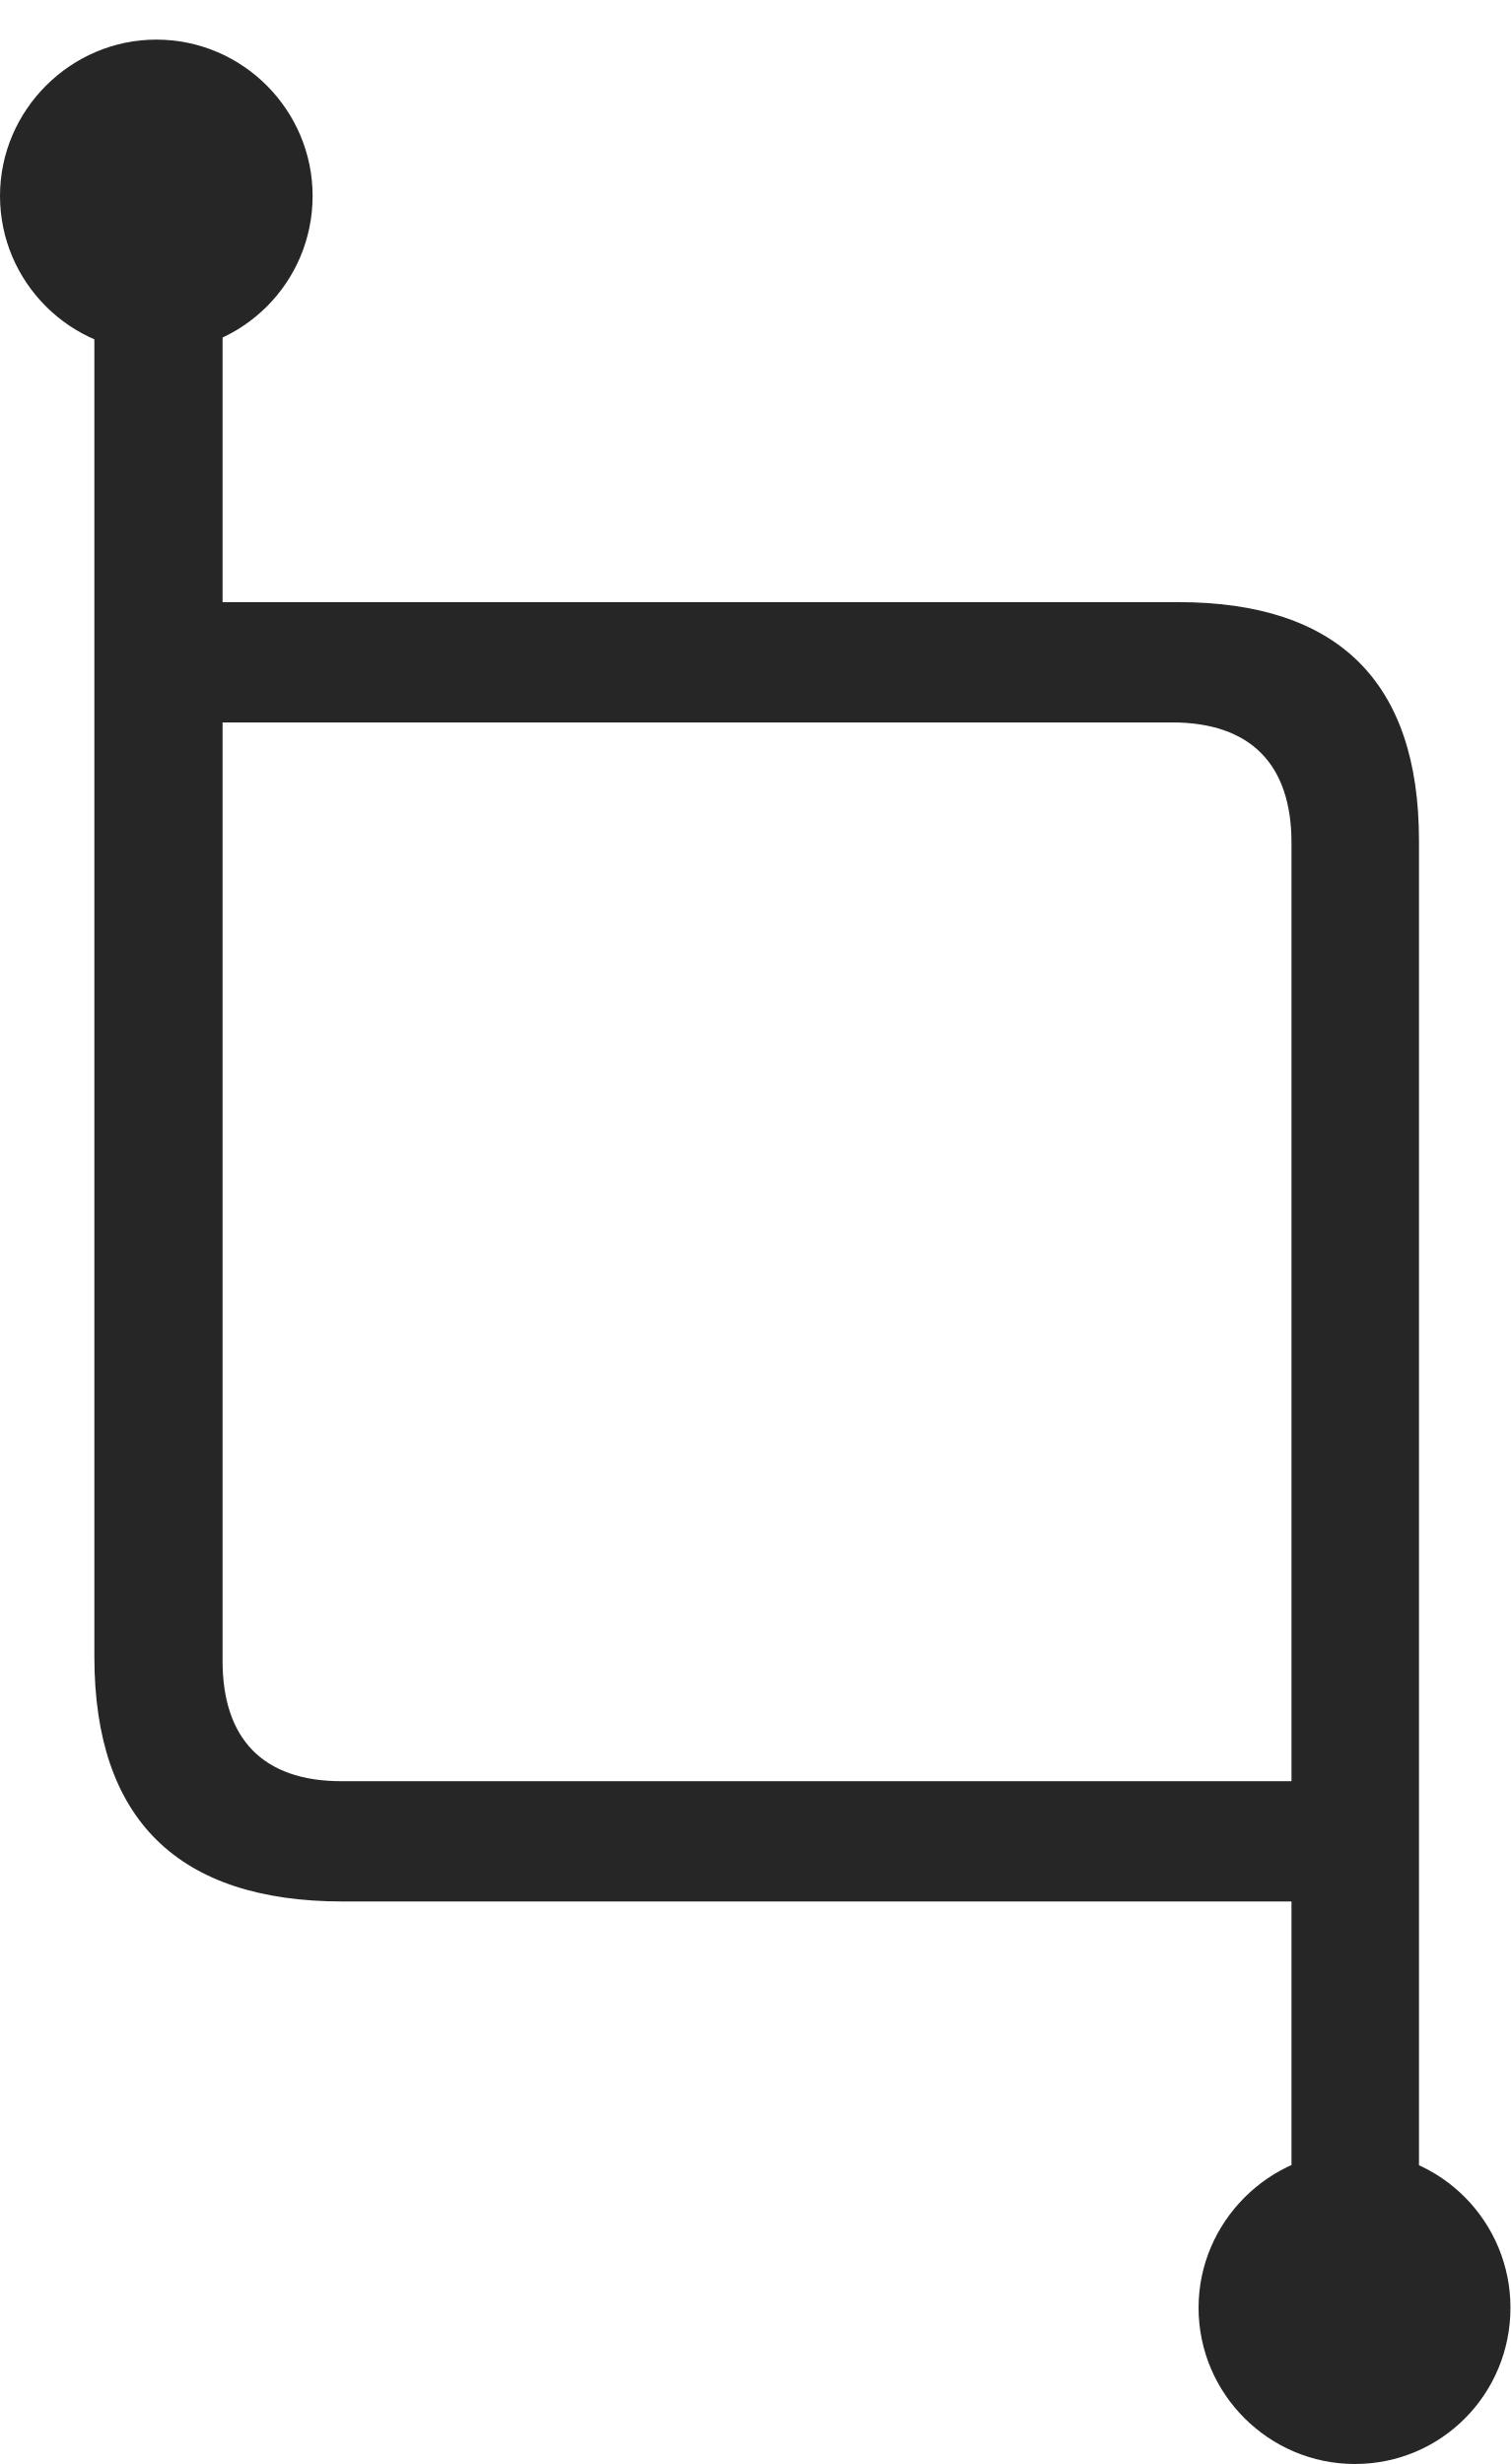
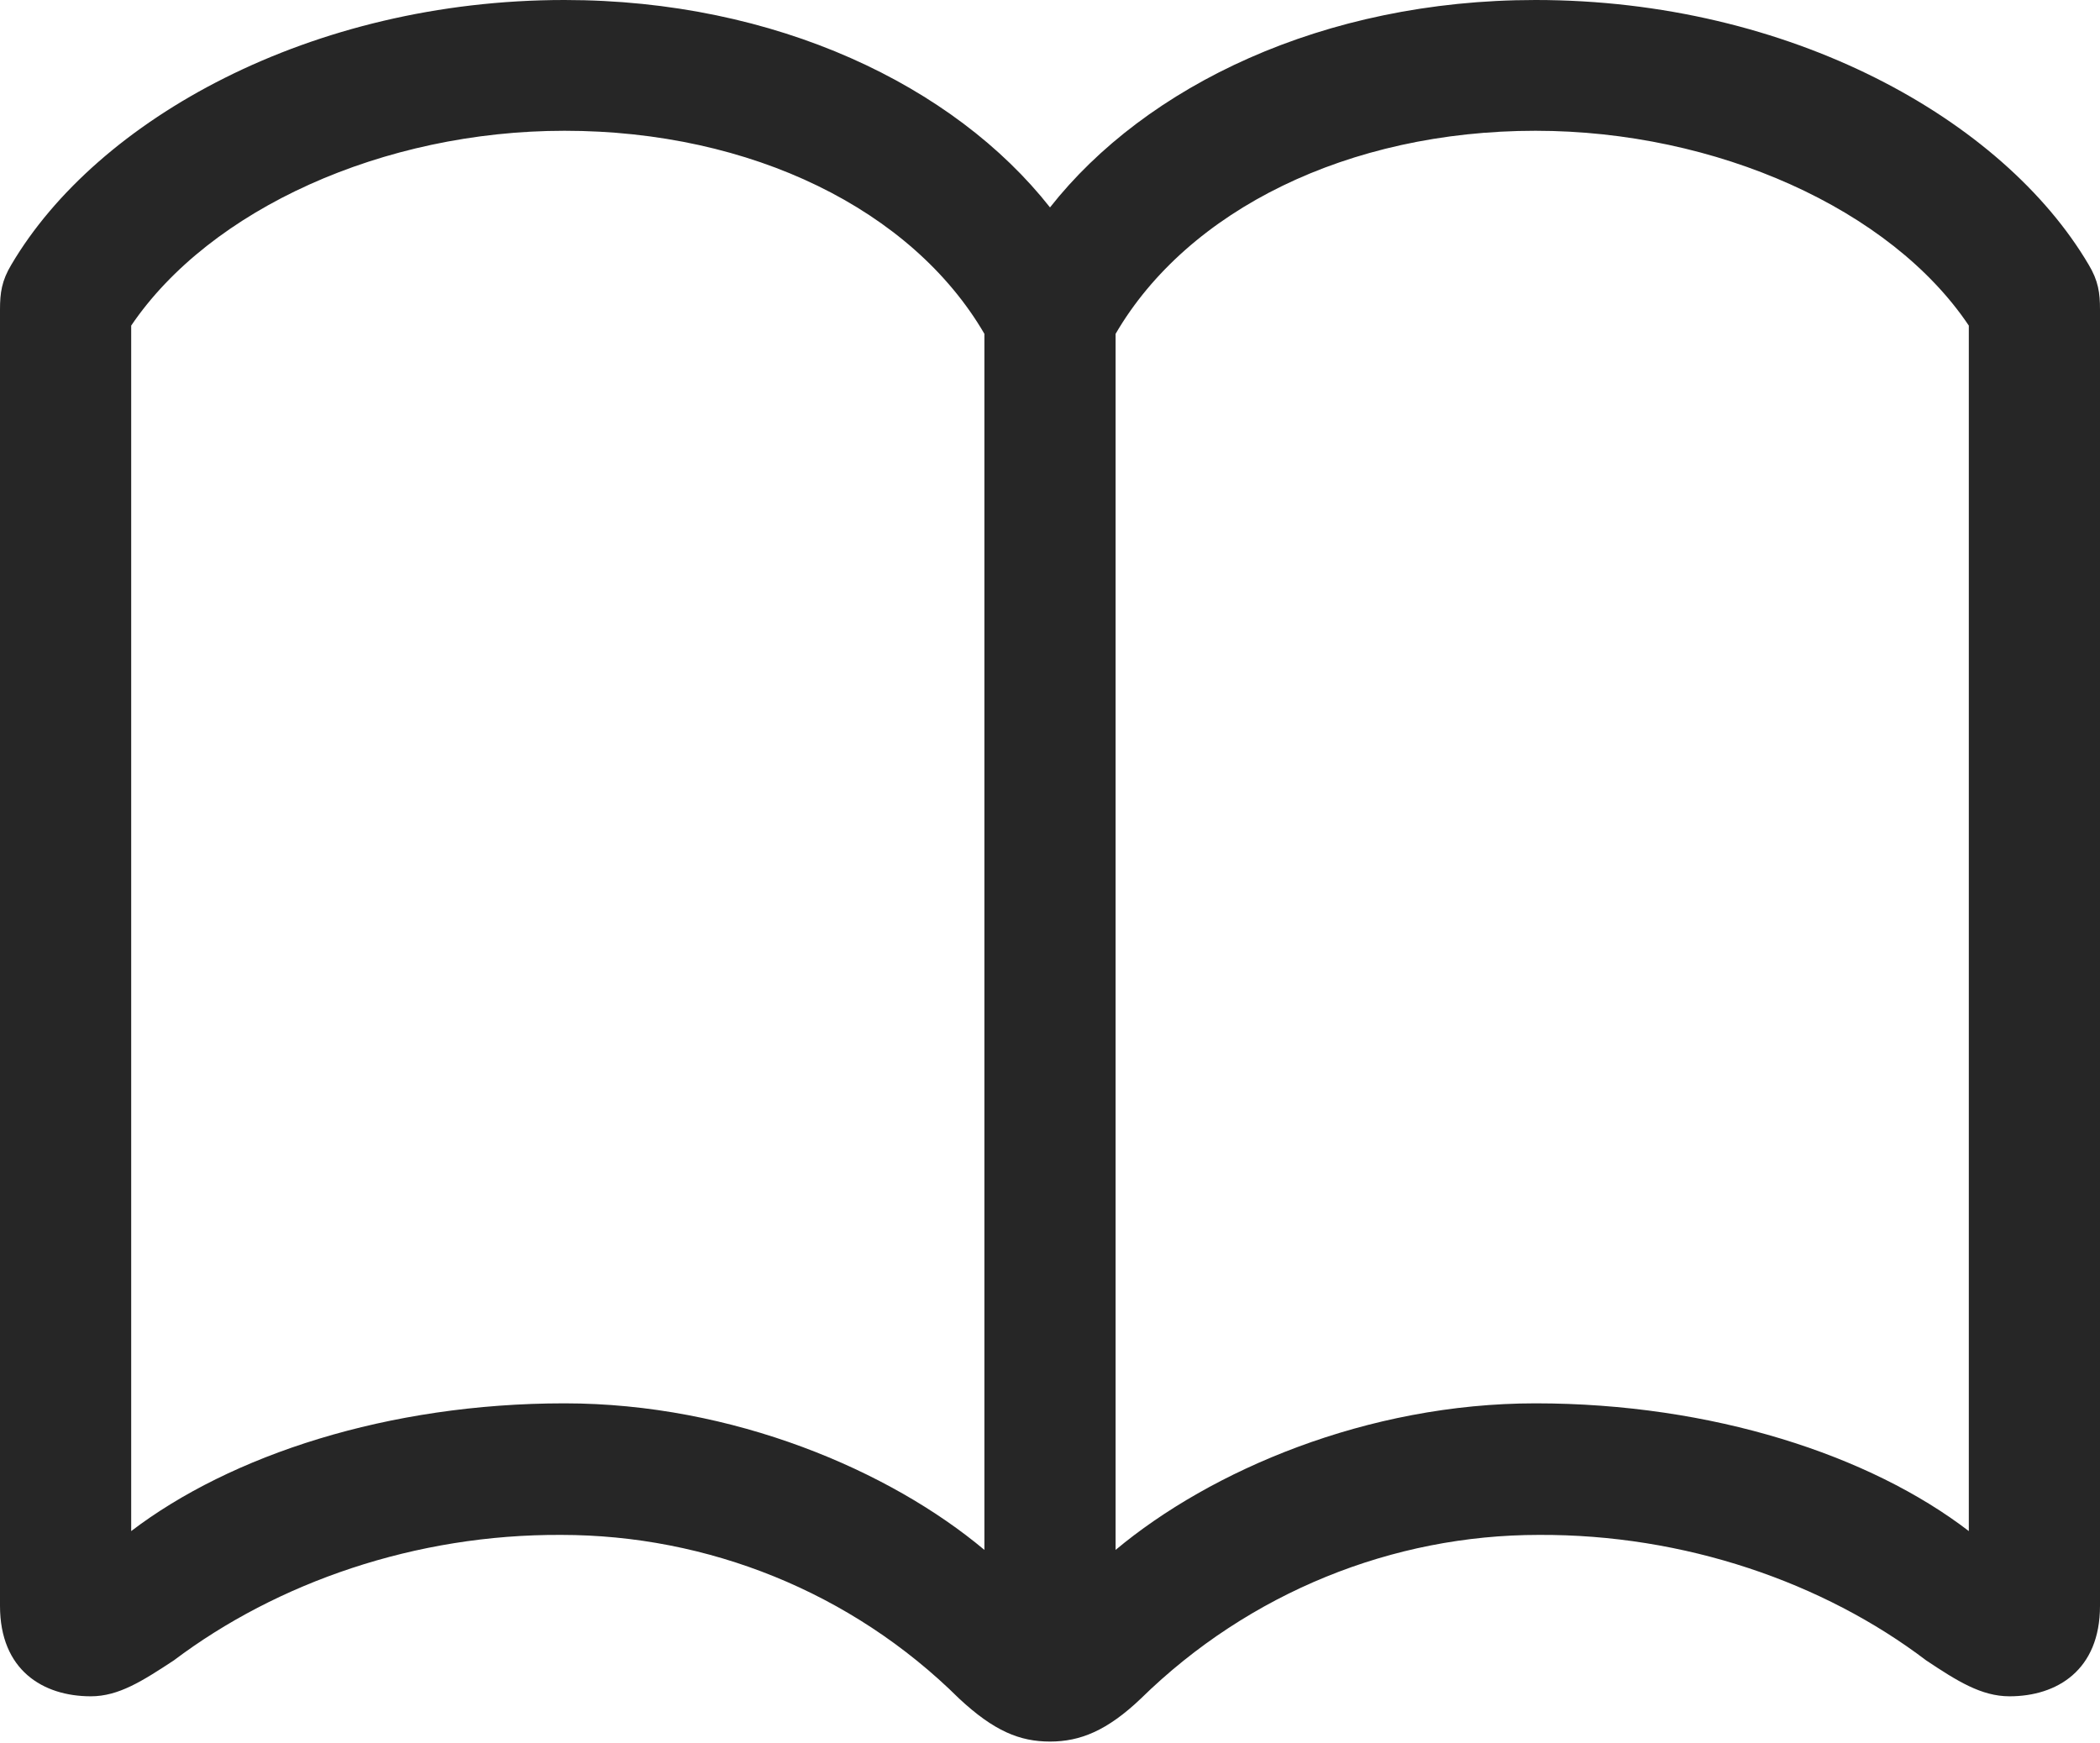
- <svg xmlns="http://www.w3.org/2000/svg" version="1.1" viewBox="0 0 1052.6 1717.18">
+ <svg xmlns="http://www.w3.org/2000/svg" version="1.1" viewBox="0 0 1417.69 1176.5">
  <g>
-     <rect height="1717.18" opacity="0" width="1052.6" x="0" y="0" />
-     <path d="M238.93 1325.16L925.1 1325.16C945.178 1325.16 963.248 1302.57 963.248 1282.99C963.248 1263.42 945.178 1241.33 925.1 1241.33L237.926 1241.33C182.711 1241.33 155.104 1211.21 155.104 1157.5L155.104 162.131L65.756 162.131L65.756 1154.49C65.756 1267.93 123.982 1325.16 238.93 1325.16ZM900.002 1605.75L988.848 1605.75L988.848 585.779C988.848 474.848 932.127 419.633 821.195 419.633L129.504 419.633C109.928 419.633 91.356 441.719 91.356 461.295C91.356 480.871 109.928 503.459 129.504 503.459L816.678 503.459C871.893 503.459 900.002 533.074 900.002 587.285ZM944.174 1717.18C1004.41 1717.18 1052.6 1668.49 1052.6 1608.26C1052.6 1548.53 1004.41 1499.33 944.174 1499.33C884.441 1499.33 835.25 1548.53 835.25 1608.26C835.25 1668.49 884.441 1717.18 944.174 1717.18ZM108.924 245.455C169.158 245.455 217.848 196.766 217.848 136.531C217.848 76.799 169.158 27.607 108.924 27.607C49.191 27.607 0 76.799 0 136.531C0 196.766 49.191 245.455 108.924 245.455Z" fill="black" fill-opacity="0.85" />
+     <rect height="1176.5" opacity="0" width="1417.69" x="0" y="0" />
+     <path d="M1.98952e-13 1084.11C1.98952e-13 1127.49 29.023 1145.16 61.341 1145.16C80.098 1145.16 96.129 1134.85 117.304 1120.95C187.224 1068.22 280.671 1035.66 378.932 1036.2C477.216 1036.2 574.419 1074.26 647.48 1146.66C671.074 1168.66 688.468 1175.71 708.847 1175.71C729.225 1175.71 747.443 1168.37 770.213 1146.66C843.557 1074.83 940.477 1036.2 1038.76 1036.2C1137.02 1035.66 1231.01 1068.22 1300.39 1120.95C1321.28 1134.85 1337.59 1145.16 1356.61 1145.16C1388.67 1145.16 1417.69 1127.49 1417.69 1084.11L1417.69 209.034C1417.69 197.762 1416.59 189.58 1410 178.617C1352.07 80.442 1208.32 1.13687e-13 1036.6 1.13687e-13C893.437 1.13687e-13 773.594 57.776 708.847 140.025C644.099 57.776 523.973 1.13687e-13 381.094 1.13687e-13C209.914 1.13687e-13 65.623 80.442 7.695 178.617C1.107 189.58 1.98952e-13 197.762 1.98952e-13 209.034ZM88.564 1033.62L88.564 219.814C141.861 141.116 258.724 88.281 381.094 88.281C507.581 88.281 615.795 141.656 664.565 225.374L664.565 1046.33C600.693 992.753 494.845 947.378 381.094 947.378C261.809 947.378 155.73 982.431 88.564 1033.62ZM753.129 1046.33L753.129 225.374C801.898 141.656 910.369 88.281 1036.6 88.281C1158.69 88.281 1276.37 141.116 1329.13 219.814L1329.13 1033.62C1262.5 982.431 1155.88 947.378 1036.6 947.378C922.848 947.378 817.257 992.753 753.129 1046.33Z" fill="black" fill-opacity="0.85" />
  </g>
</svg>
